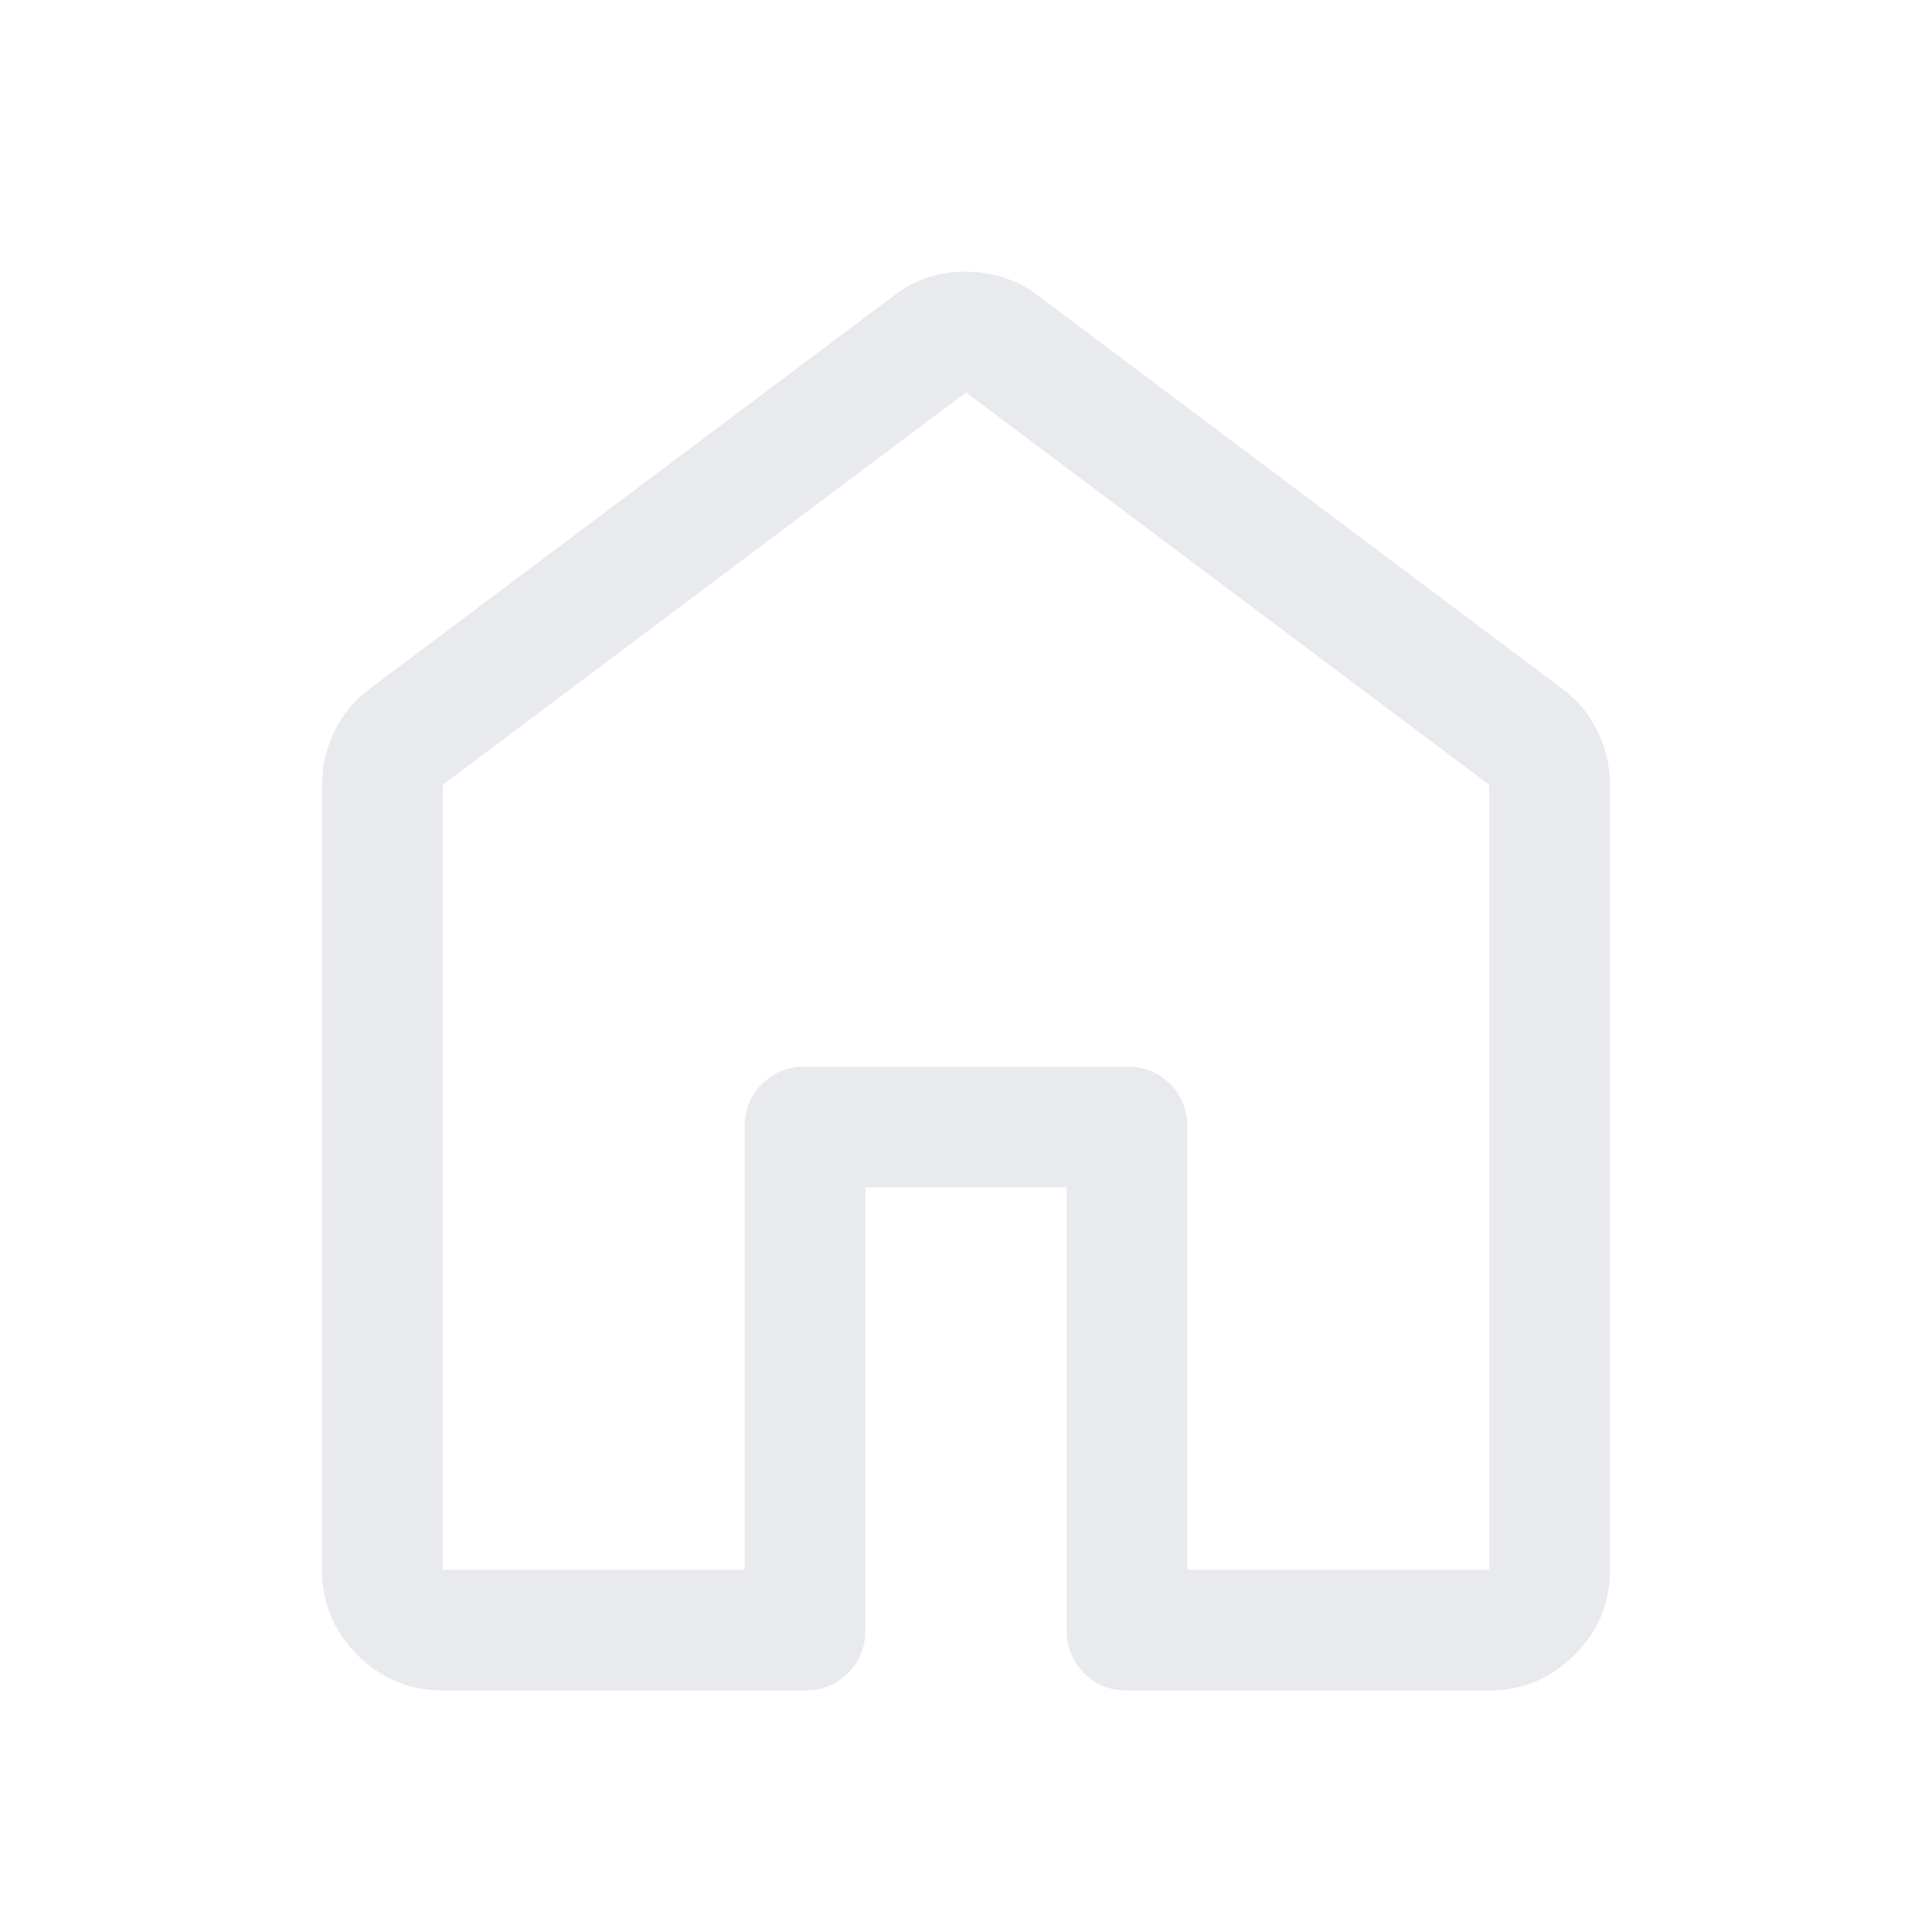
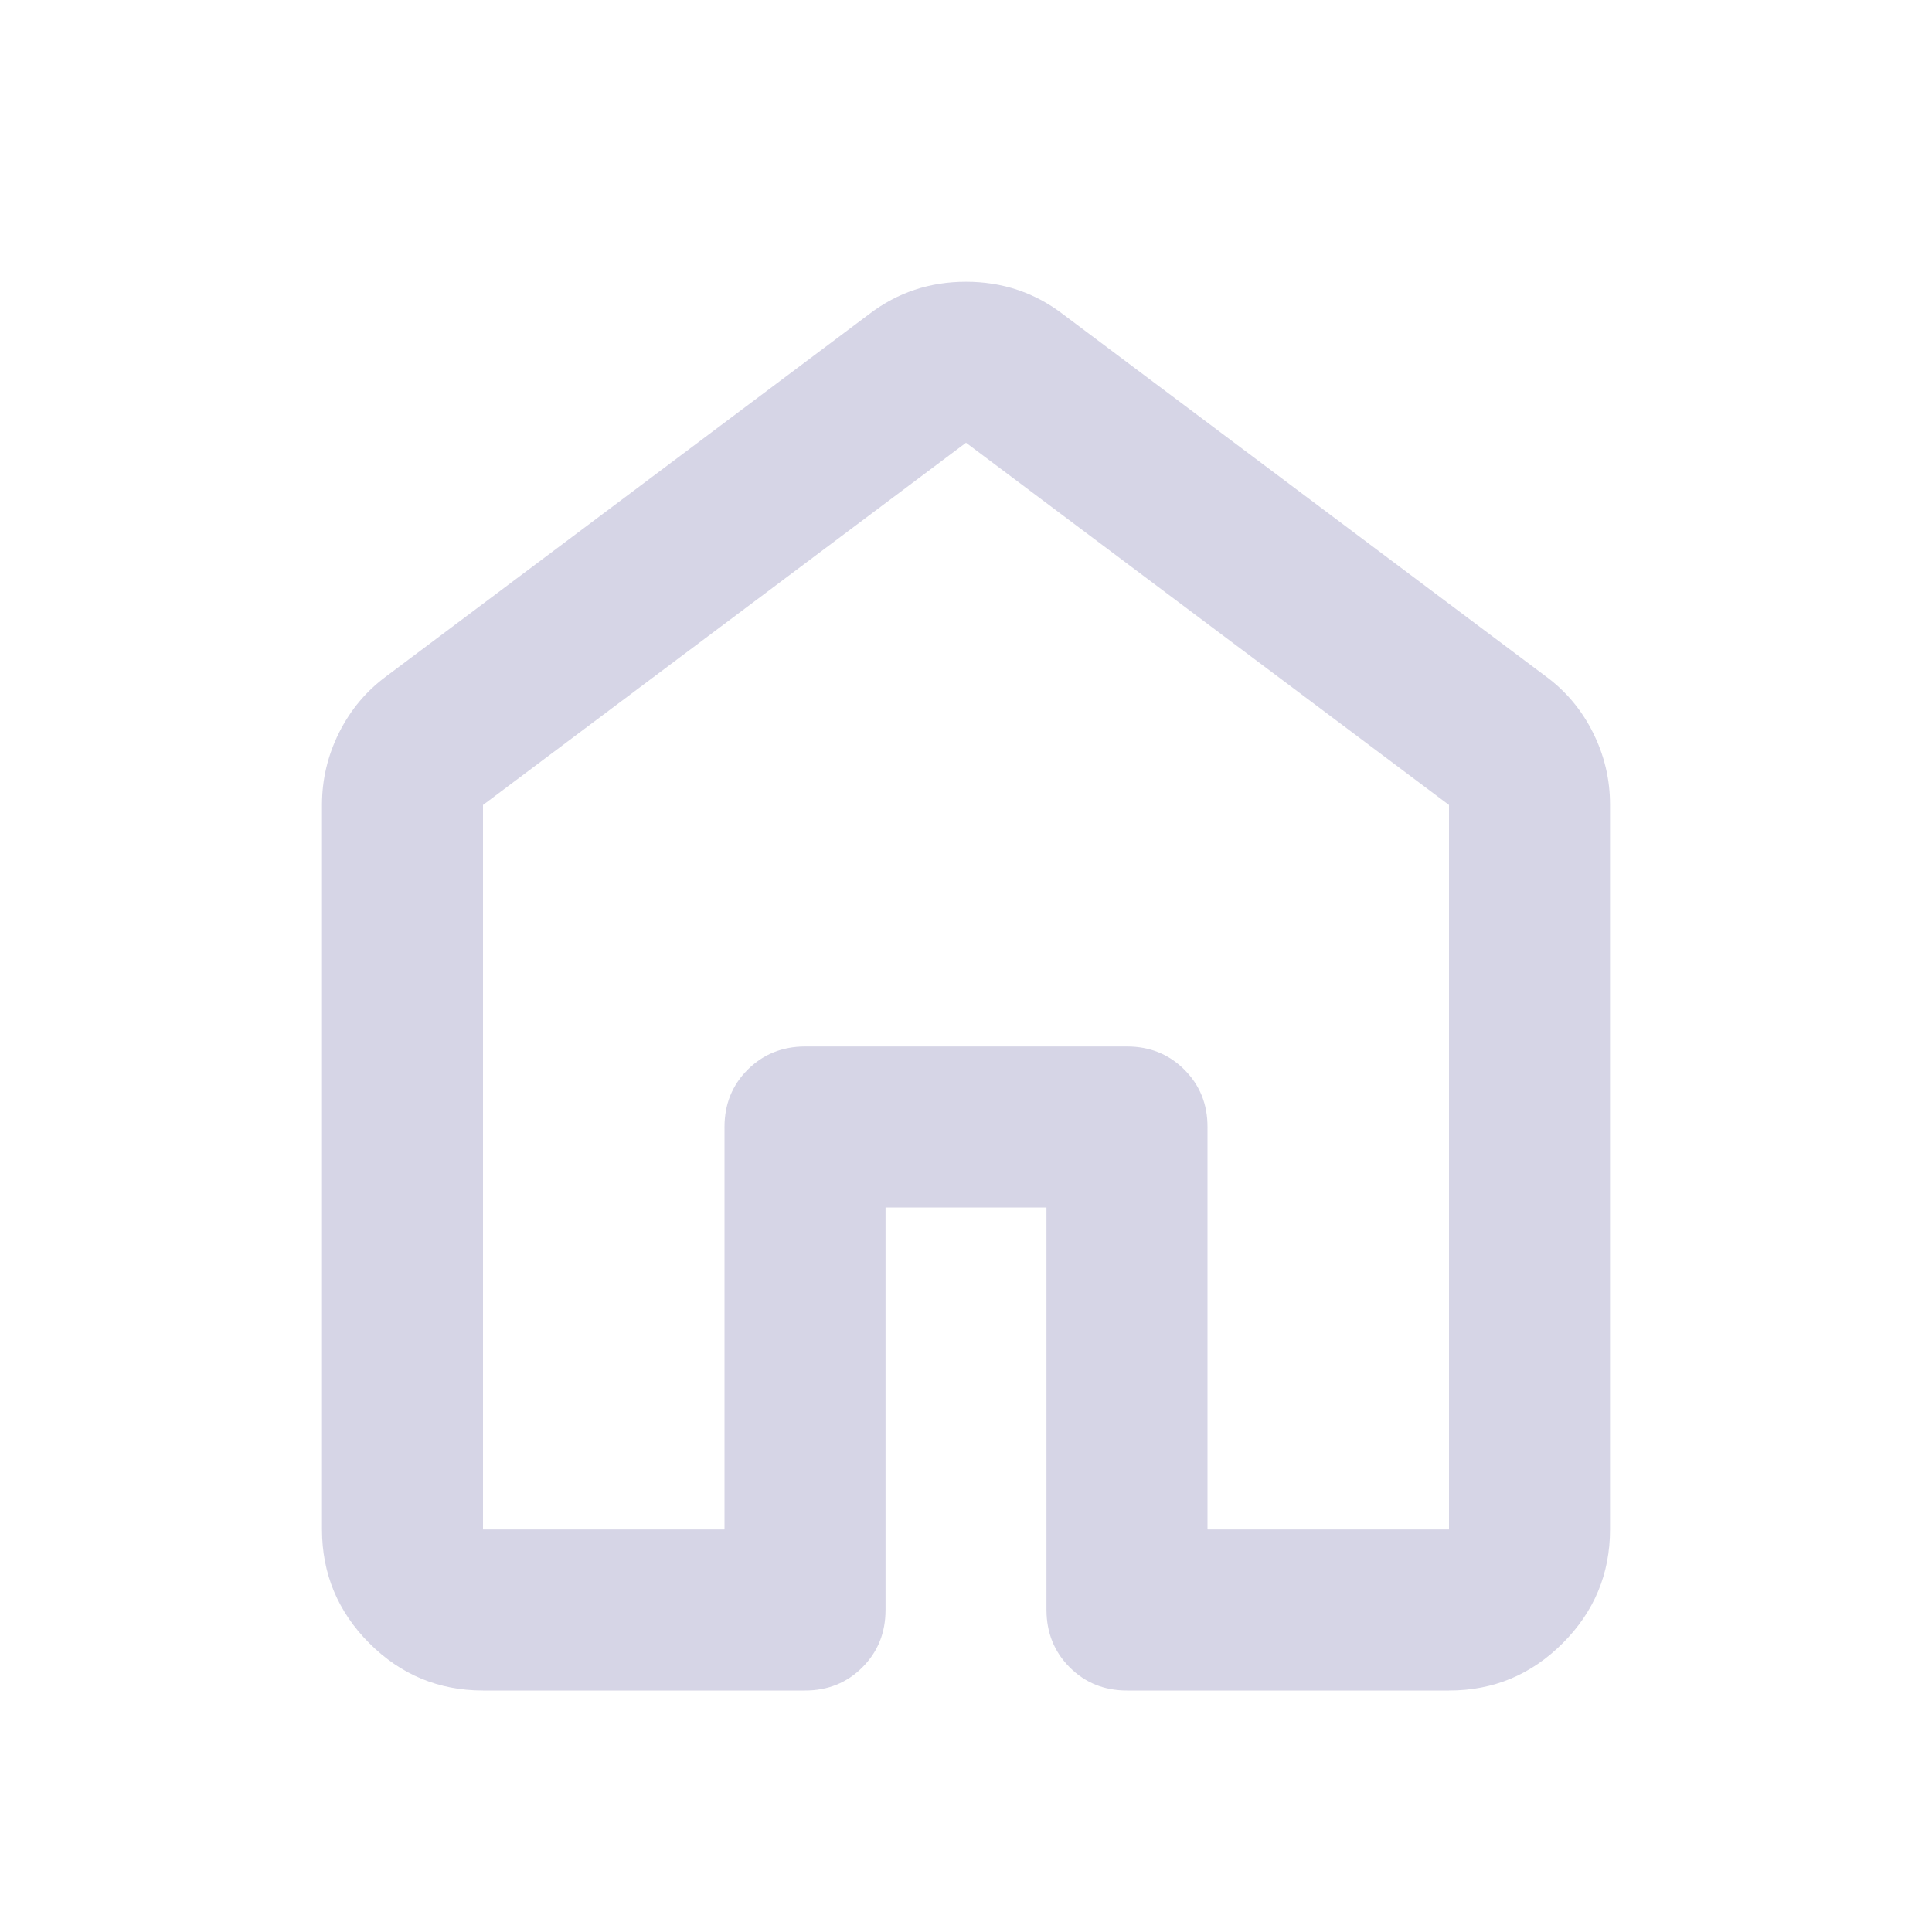
- <svg xmlns="http://www.w3.org/2000/svg" height="48px" viewBox="0 -960 960 960" width="48px" fill="#e8eaed">
-   <path d="M220-180h150v-220q0-12.75 8.63-21.38Q387.25-430 400-430h160q12.75 0 21.38 8.62Q590-412.75 590-400v220h150v-390L480-765 220-570v390Zm-60 0v-390q0-14.25 6.38-27 6.37-12.75 17.62-21l260-195q15.68-12 35.84-12Q500-825 516-813l260 195q11.25 8.25 17.63 21 6.37 12.75 6.37 27v390q0 24.75-17.62 42.37Q764.75-120 740-120H560q-12.75 0-21.37-8.63Q530-137.25 530-150v-220H430v220q0 12.75-8.62 21.37Q412.75-120 400-120H220q-24.75 0-42.37-17.63Q160-155.25 160-180Zm320-293Z" />
+ <svg xmlns="http://www.w3.org/2000/svg" width="32" height="32" viewBox="0 0 32 32" fill="none">
+   <path d="M8 25.333H12V18.667C12 18.289 12.128 17.972 12.384 17.717C12.64 17.462 12.957 17.334 13.333 17.333H18.667C19.044 17.333 19.361 17.461 19.617 17.717C19.873 17.973 20.001 18.29 20 18.667V25.333H24V13.333L16 7.333L8 13.333V25.333ZM5.333 25.333V13.333C5.333 12.911 5.428 12.511 5.617 12.133C5.807 11.755 6.068 11.444 6.4 11.2L14.4 5.2C14.867 4.844 15.4 4.667 16 4.667C16.6 4.667 17.133 4.844 17.6 5.2L25.6 11.2C25.933 11.444 26.195 11.755 26.384 12.133C26.573 12.511 26.668 12.911 26.667 13.333V25.333C26.667 26.067 26.405 26.695 25.883 27.217C25.36 27.74 24.733 28.001 24 28H18.667C18.289 28 17.973 27.872 17.717 27.616C17.462 27.36 17.334 27.044 17.333 26.667V20H14.667V26.667C14.667 27.044 14.539 27.361 14.283 27.617C14.027 27.873 13.71 28.001 13.333 28H8C7.267 28 6.639 27.739 6.117 27.217C5.596 26.695 5.334 26.067 5.333 25.333Z" fill="#D2D1E3" fill-opacity="0.9" />
</svg>
